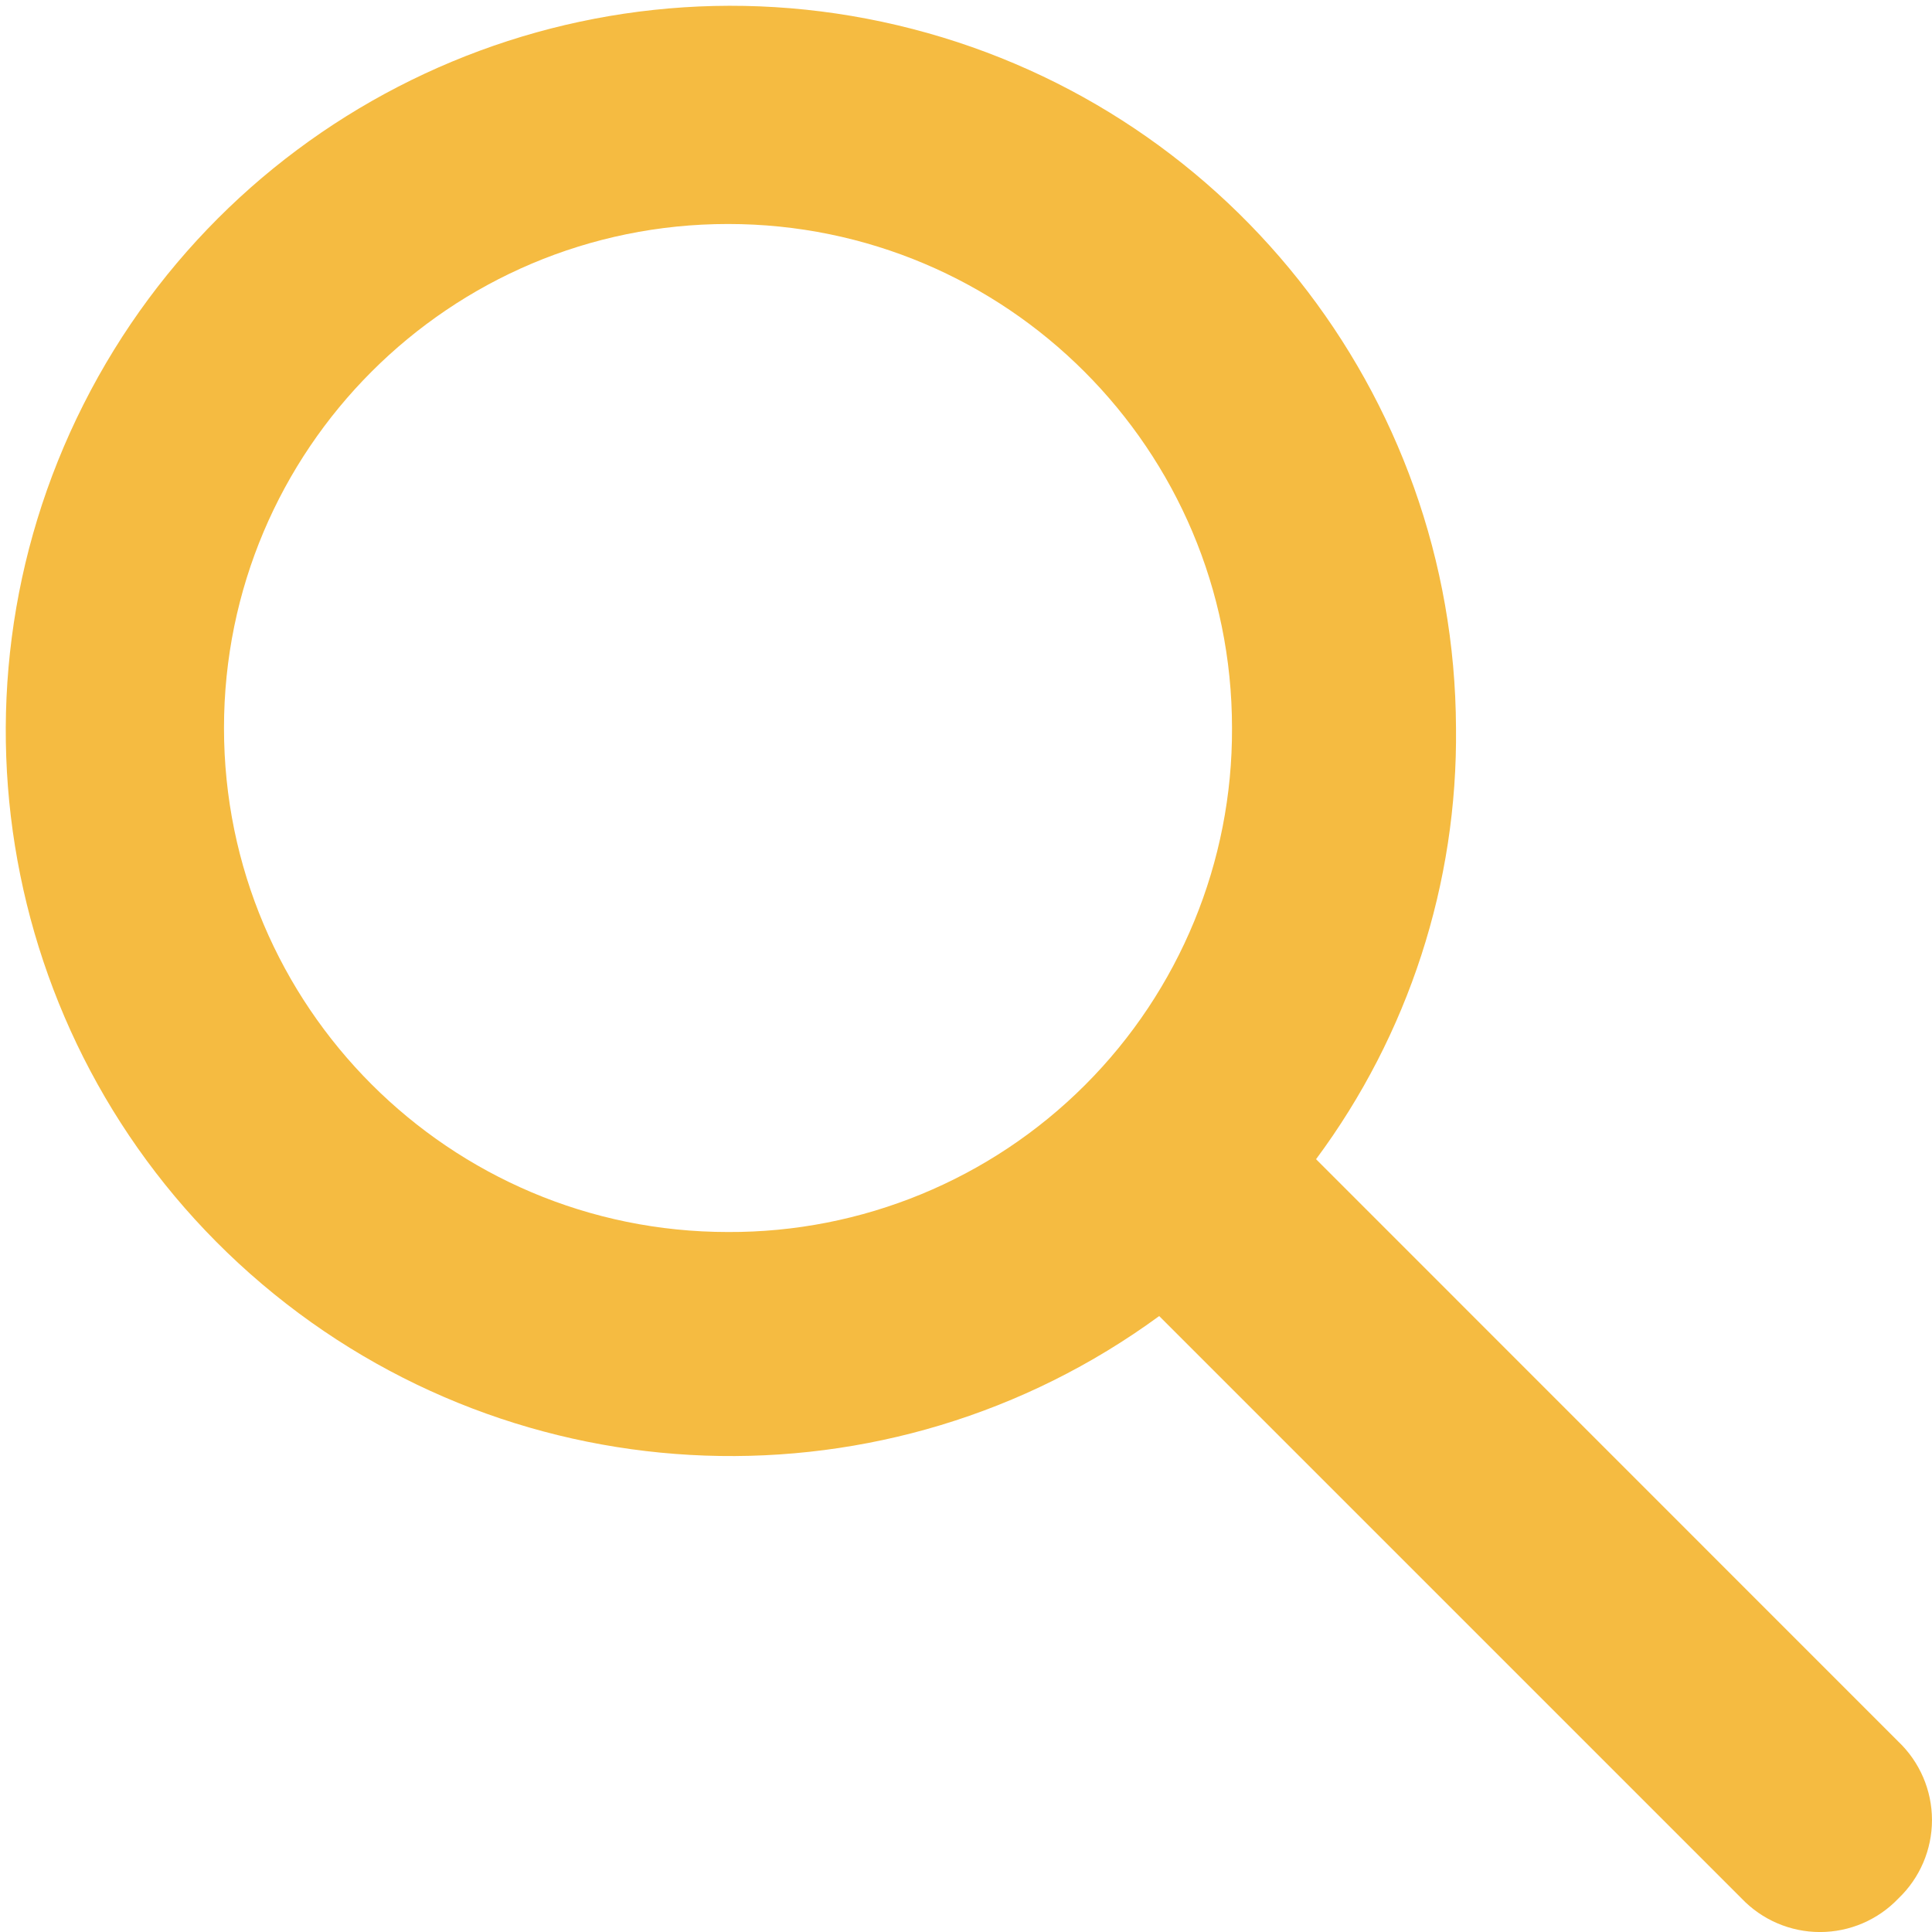
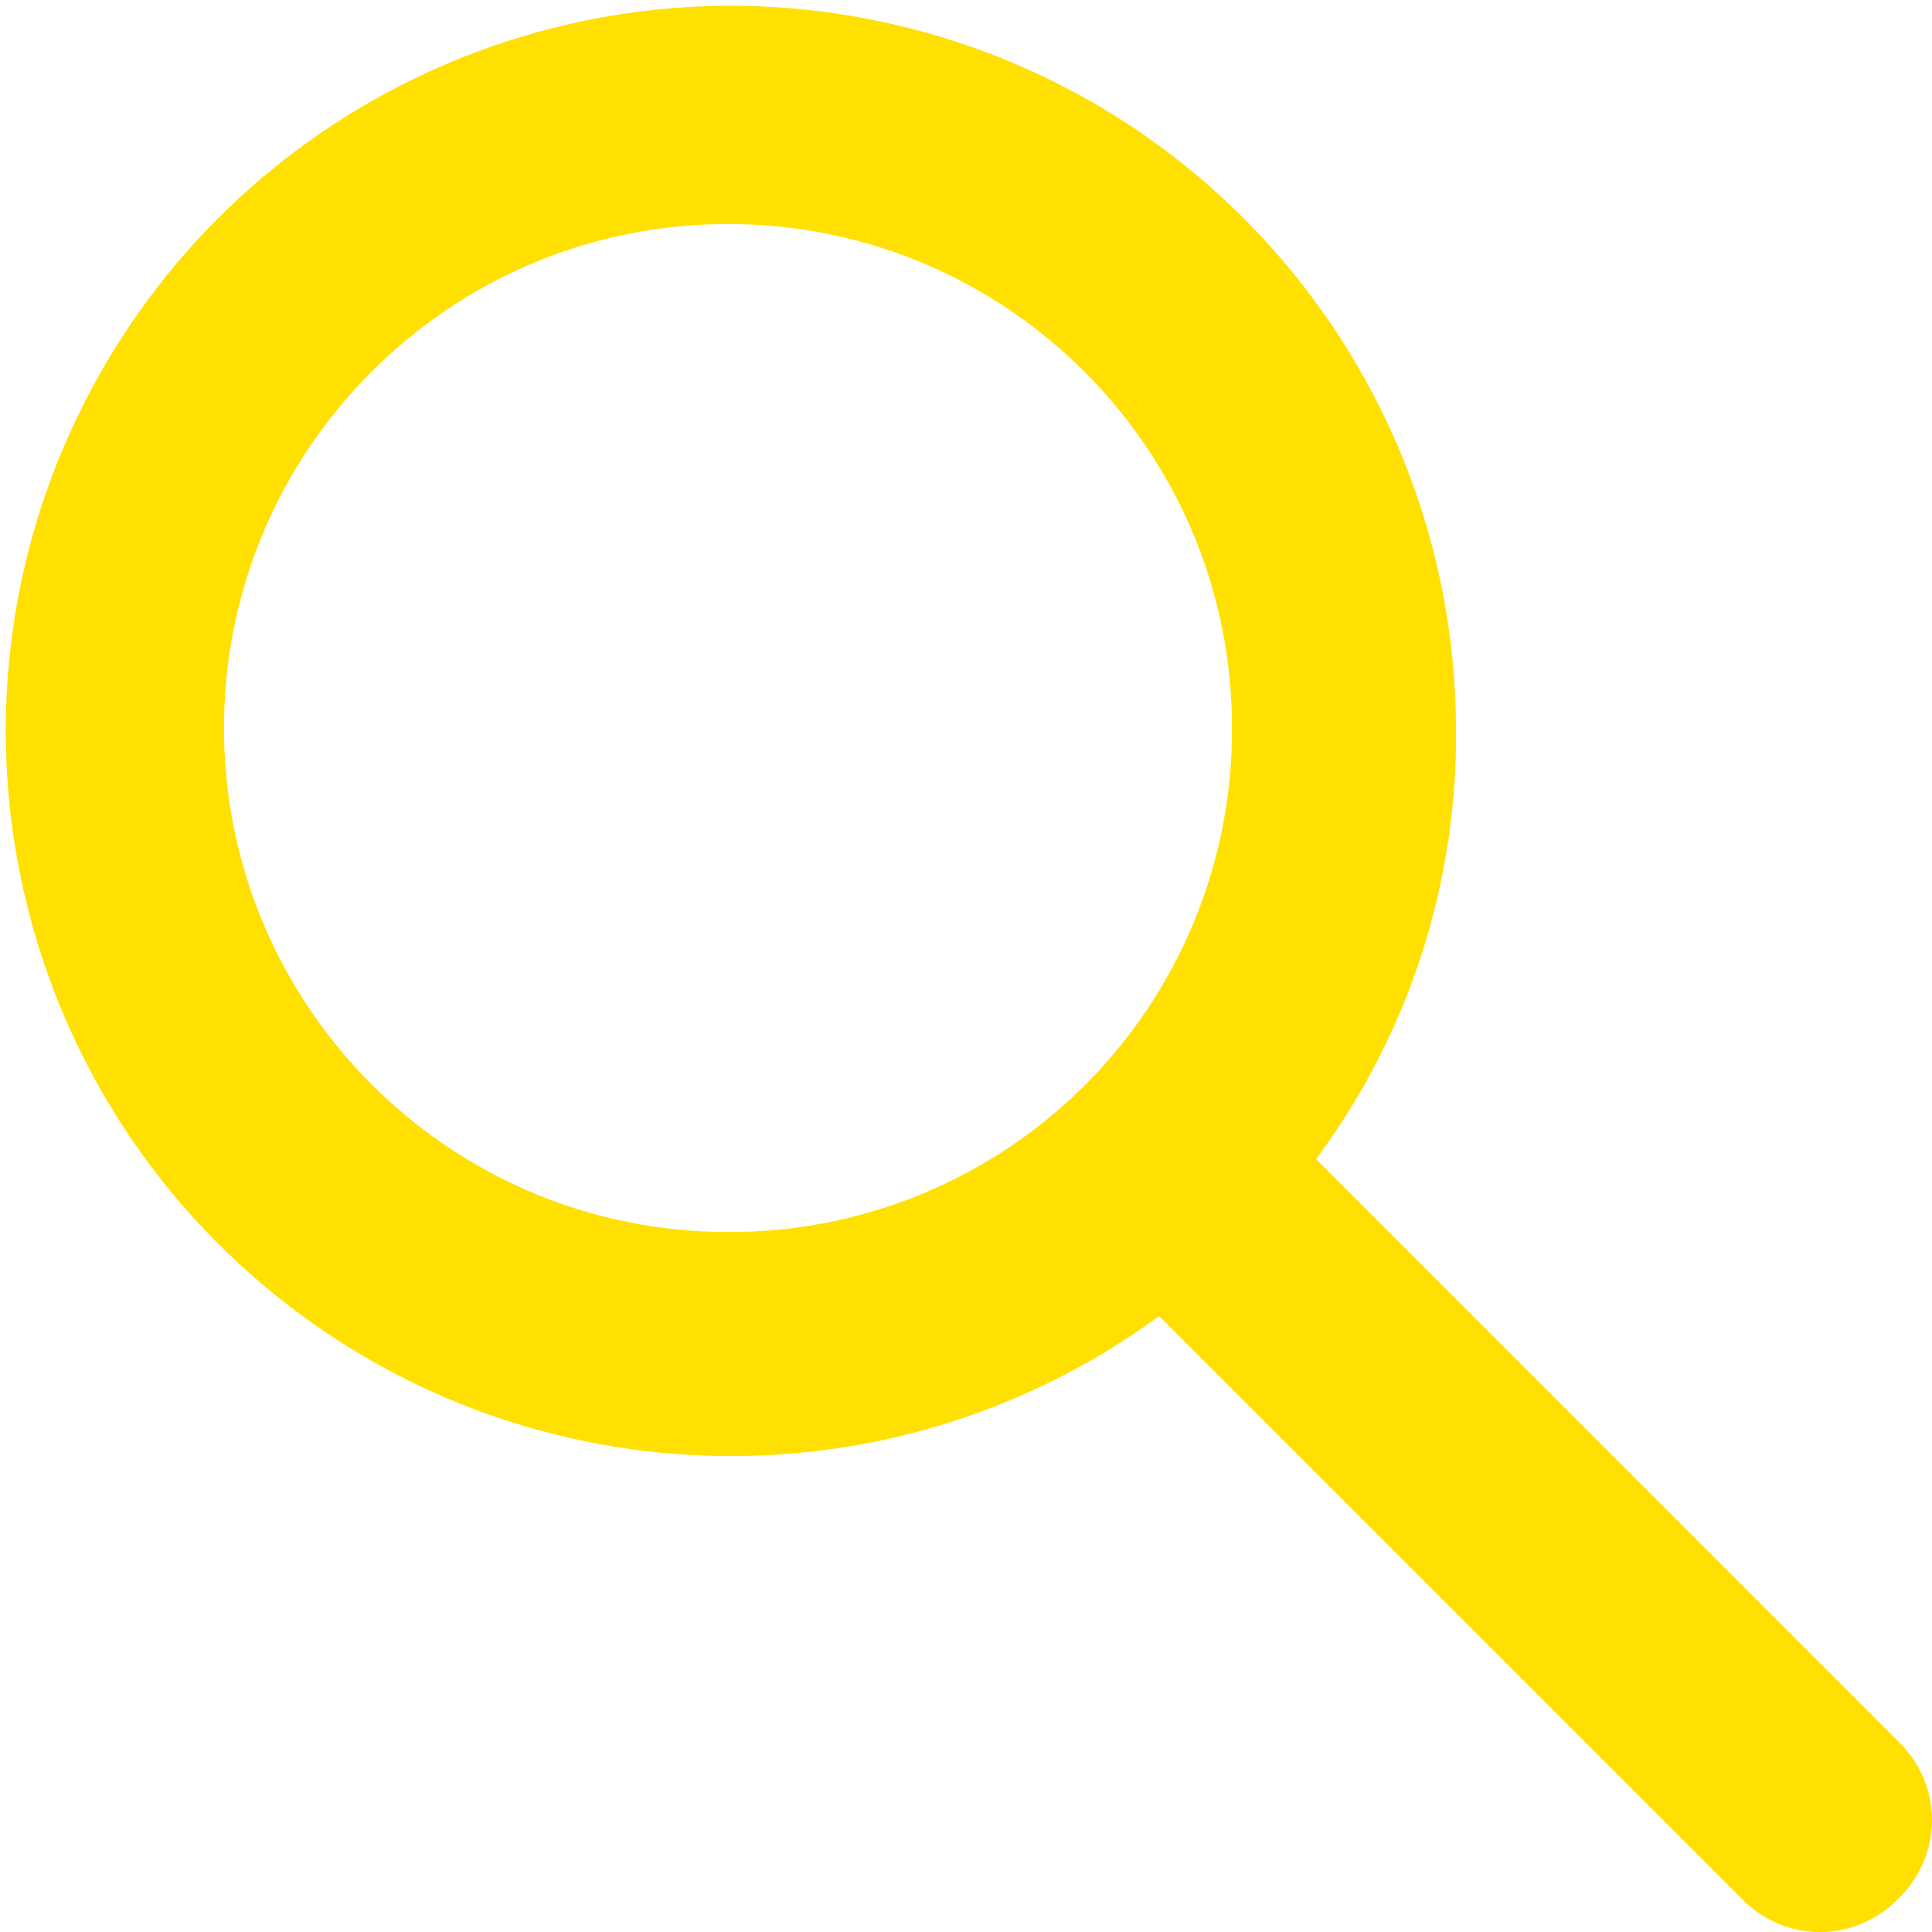
<svg xmlns="http://www.w3.org/2000/svg" alt="Search" viewBox="0 0 16 16">
-   <path d="       M6.029,10.203a4.174,4.174,0,1,1,4.174-4.174A4.156,4.156,       0,0,1,6.029,10.203Zm9.692,4.22L10.899,9.6A5.88,5.88,       0,0,0,12.058,6.029,6.005,6.005,0,1,0,9.6,10.899l4.823,       4.823a.897.897,0,0,0,1.299,0,.897.897,0,0,0-.001-1.299Z" fill="#f5bb41" />
+   <path d="       M6.029,10.203a4.174,4.174,0,1,1,4.174-4.174A4.156,4.156,       0,0,1,6.029,10.203Zm9.692,4.22L10.899,9.6A5.88,5.88,       0,0,0,12.058,6.029,6.005,6.005,0,1,0,9.6,10.899l4.823,       4.823a.897.897,0,0,0,1.299,0,.897.897,0,0,0-.001-1.299Z" fill="#ffe000" />
</svg>
